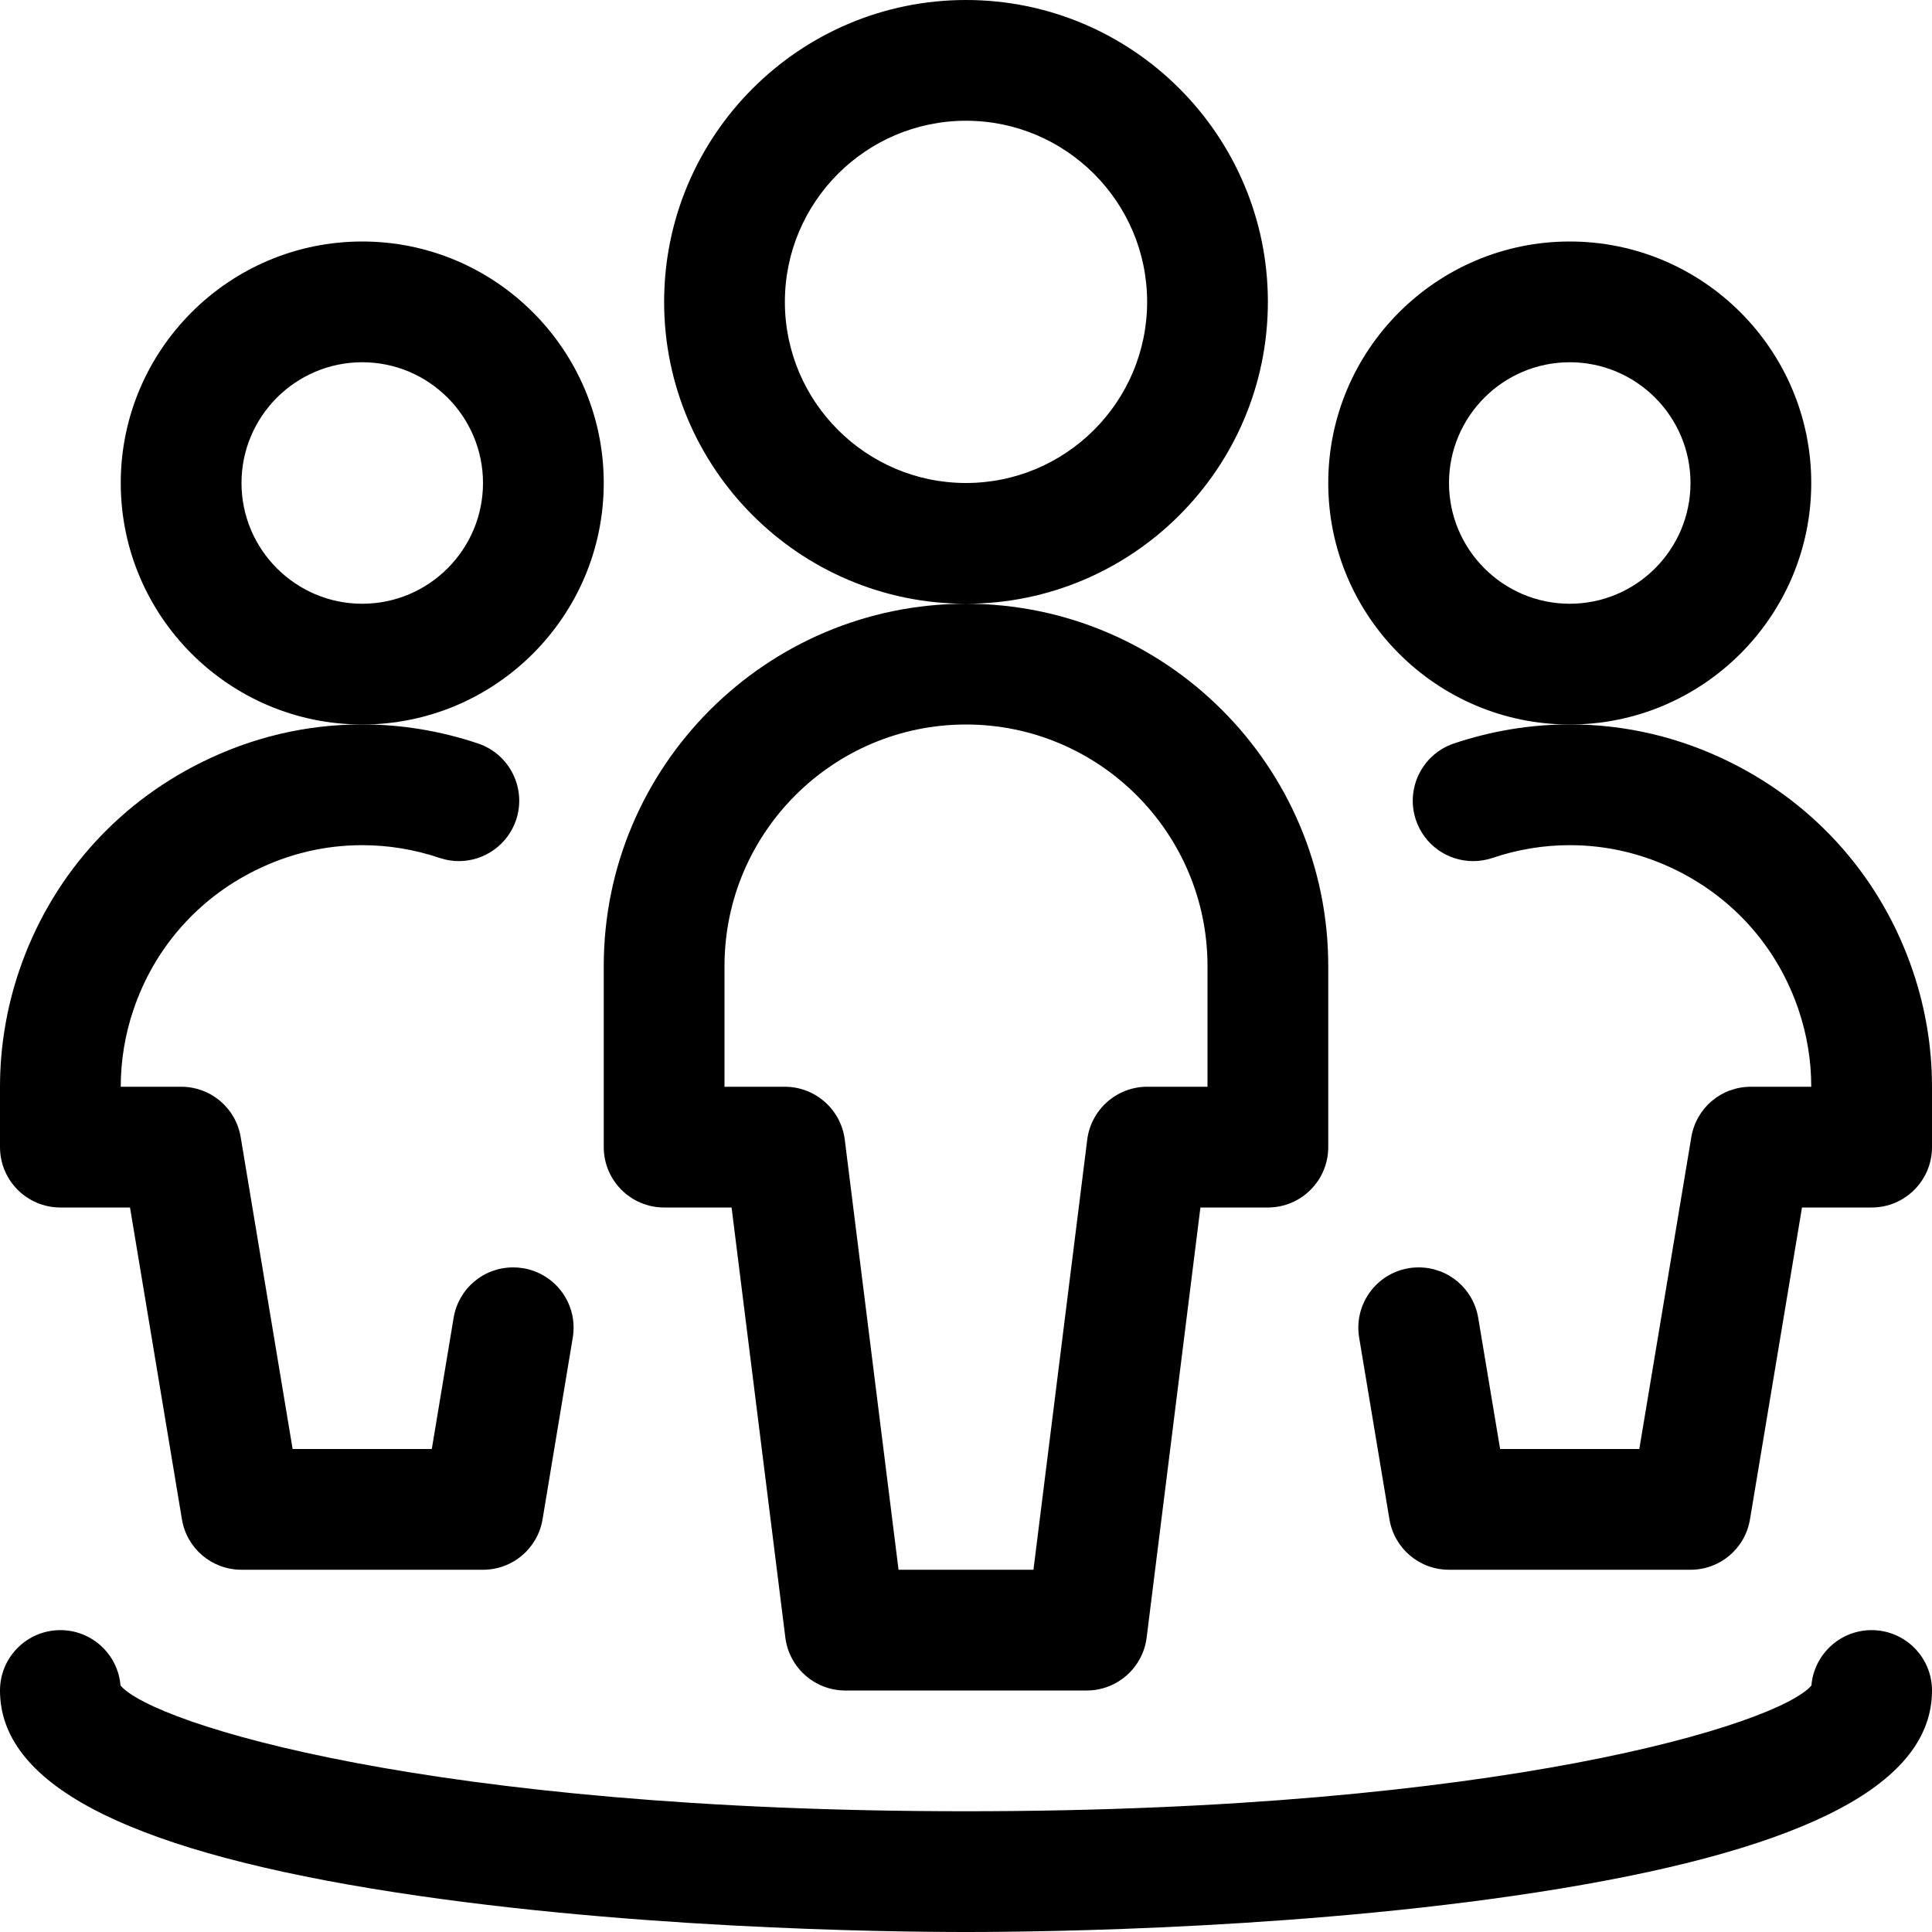
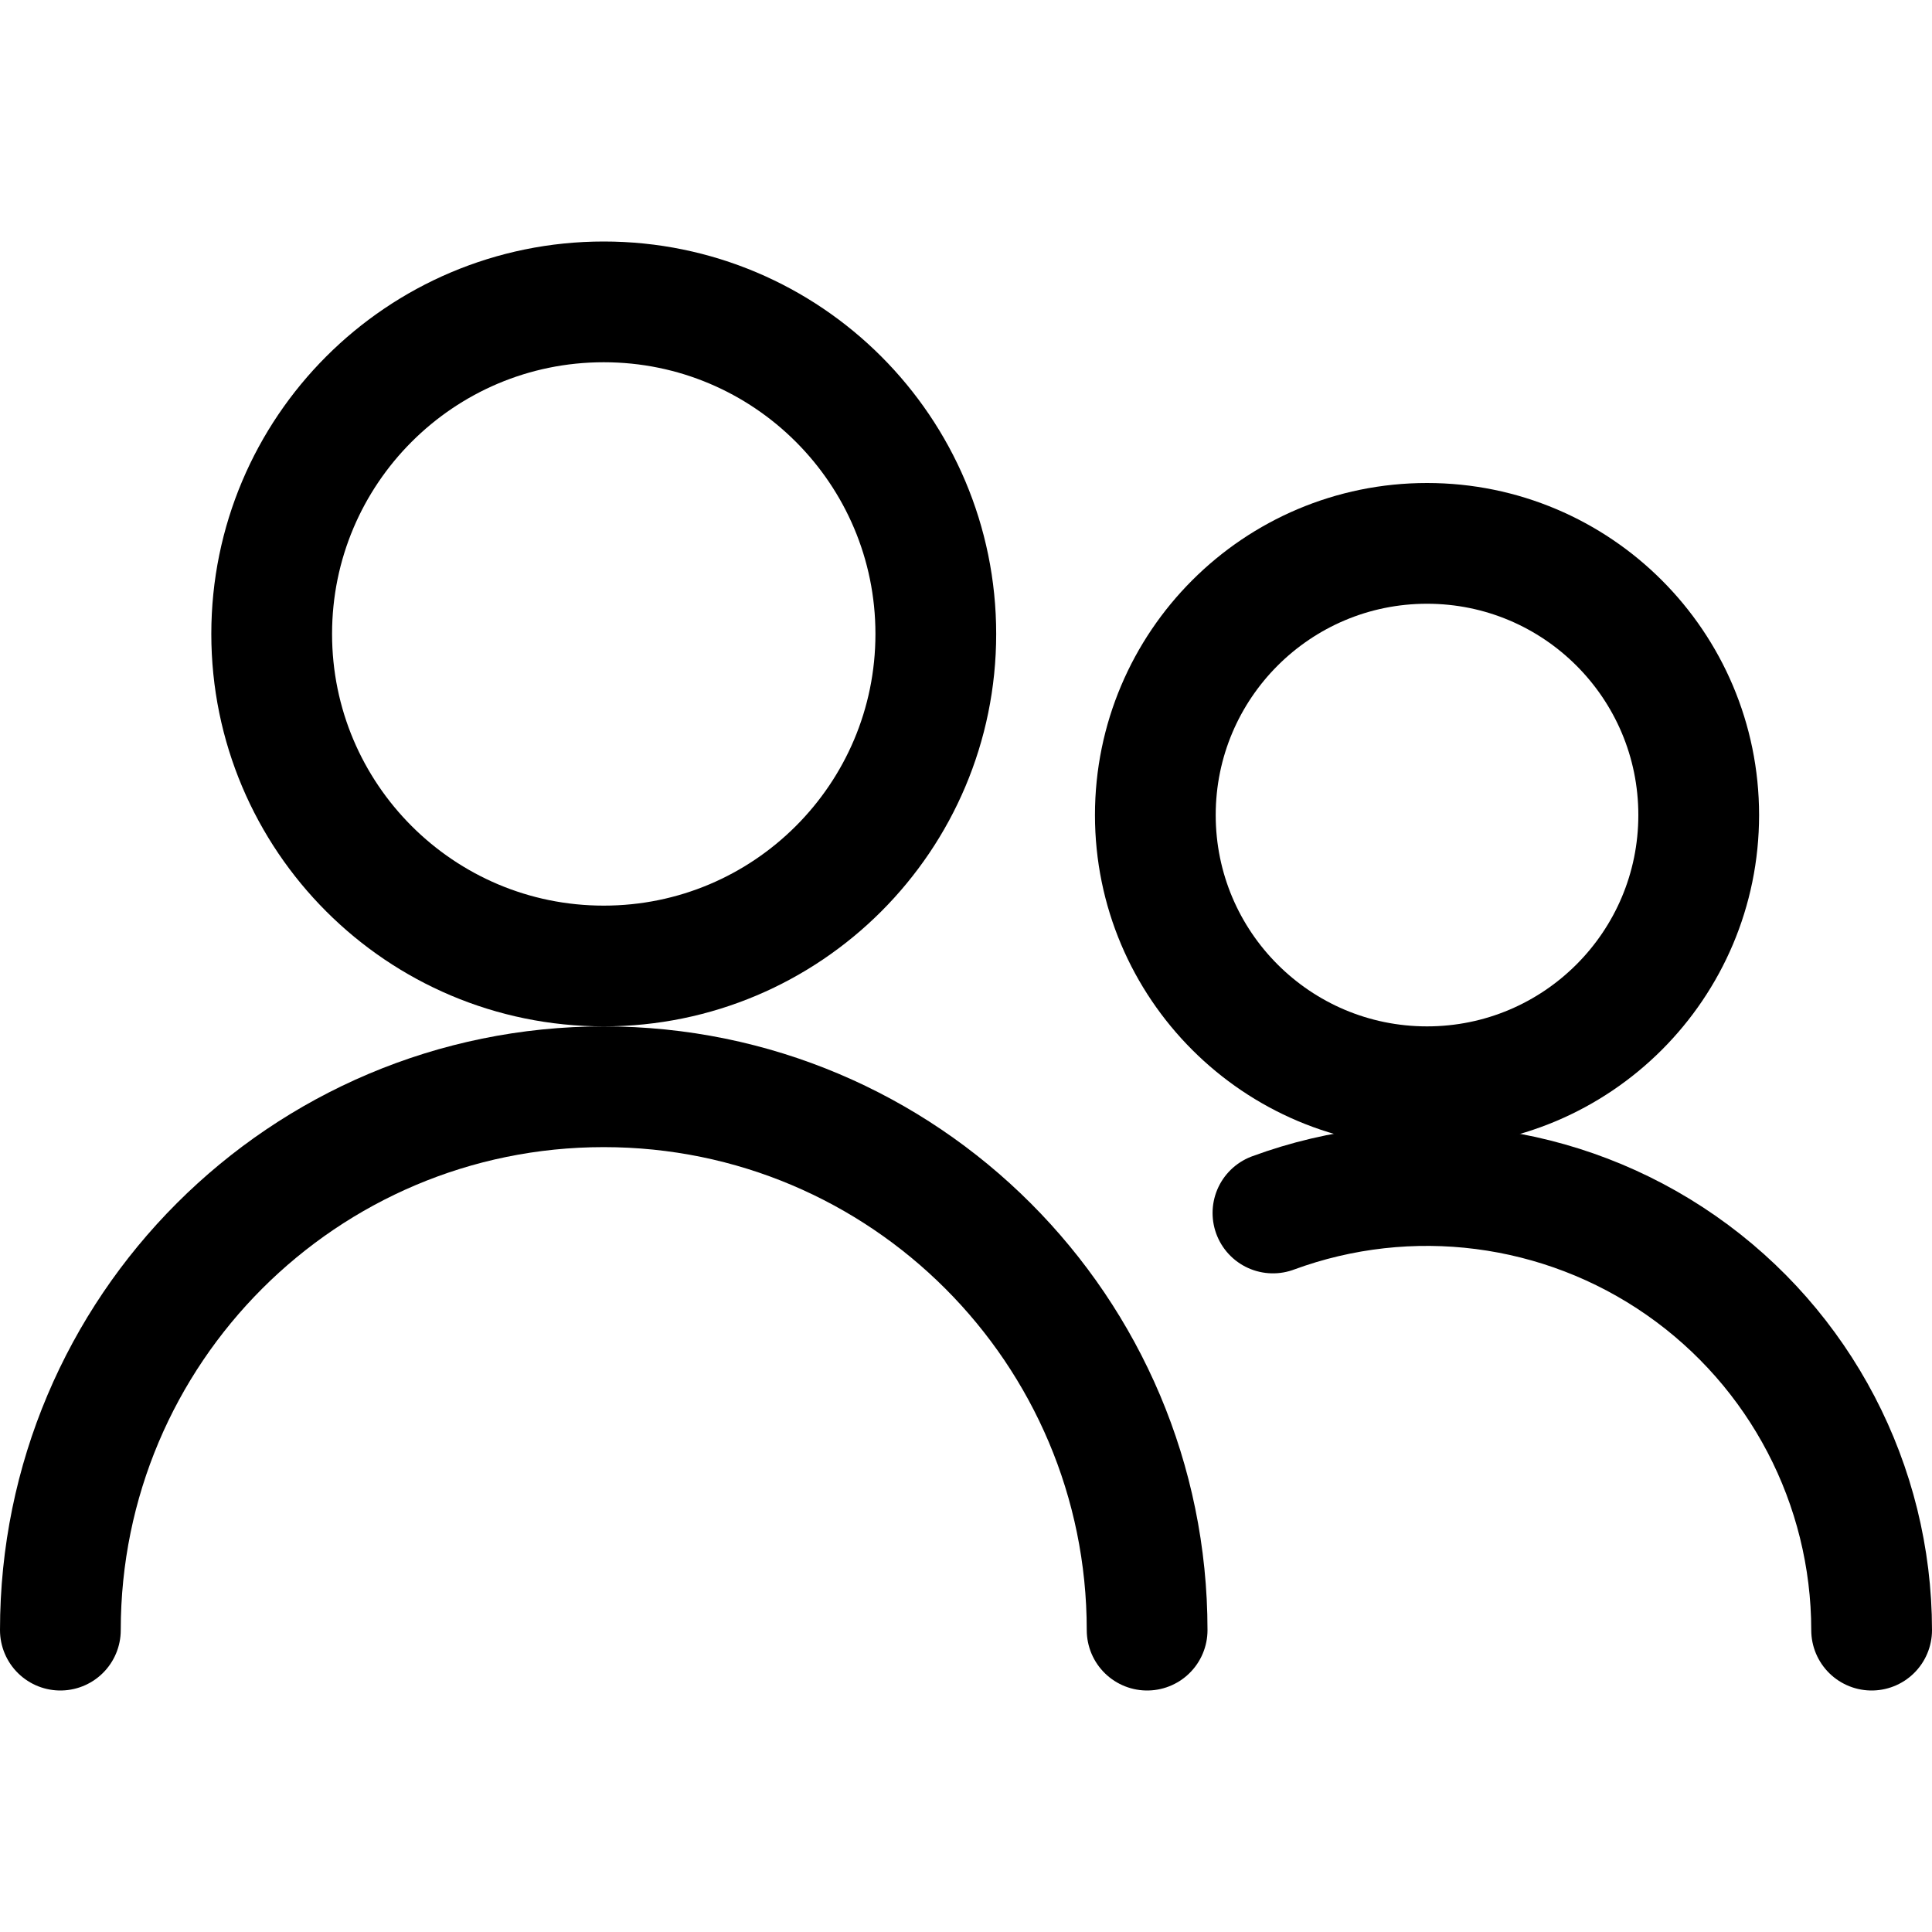
- <svg xmlns="http://www.w3.org/2000/svg" viewBox="0 0 24 24">
-   <path d="M12 7.5c-2.068 0-3.75-1.682-3.75-3.75S9.932 0 12 0s3.75 1.682 3.75 3.75S14.068 7.5 12 7.5zm0-6c-1.241 0-2.25 1.009-2.25 2.25S10.759 6 12 6s2.25-1.009 2.25-2.25S13.241 1.5 12 1.5zM10.5 21c-.377 0-.697-.282-.744-.657L9.088 15H8.25c-.414 0-.75-.336-.75-.75V12c0-2.481 2.019-4.5 4.5-4.5s4.5 2.019 4.5 4.5v2.25c0 .414-.336.75-.75.75h-.838l-.668 5.343c-.047.375-.367.657-.744.657h-3zm2.338-1.5l.668-5.343c.047-.374.367-.657.744-.657H15V12c0-1.654-1.346-3-3-3s-3 1.346-3 3v1.5h.75c.377 0 .697.282.744.657l.668 5.343h1.676zM4.5 9c-1.654 0-3-1.346-3-3s1.346-3 3-3 3 1.346 3 3-1.346 3-3 3zm0-4.5C3.673 4.5 3 5.173 3 6s.673 1.5 1.5 1.5S6 6.827 6 6s-.673-1.5-1.5-1.5z" />
-   <path d="M3 19.5c-.368 0-.679-.263-.74-.626L1.615 15H.75c-.414 0-.75-.336-.75-.75v-.75c0-.488.08-.97.235-1.432.384-1.14 1.188-2.062 2.266-2.597.63-.313 1.303-.472 1.998-.472.488 0 .972.08 1.44.237.392.132.604.558.472.95-.103.305-.389.511-.711.511-.081 0-.161-.013-.238-.039-.313-.106-.637-.159-.962-.159-.463 0-.911.106-1.332.315-.719.357-1.255.972-1.511 1.732-.104.308-.157.629-.157.954h.75c.368 0 .679.263.74.626L3.635 18h1.729l.271-1.629c.06-.363.371-.627.74-.627.04 0 .081.003.123.01.198.033.371.141.488.304.116.163.162.362.129.559l-.375 2.256c-.061.363-.372.627-.74.627H3zM19.5 9c-1.654 0-3-1.346-3-3s1.346-3 3-3 3 1.346 3 3-1.346 3-3 3zm0-4.5c-.827 0-1.5.673-1.5 1.5s.673 1.5 1.5 1.5S21 6.827 21 6s-.673-1.5-1.5-1.5z" />
-   <path d="M18 19.5c-.368 0-.679-.264-.74-.627l-.376-2.256c-.033-.197.013-.396.129-.559s.29-.271.487-.304c.041-.007.082-.01.123-.01.368 0 .679.264.74.627L18.635 18h1.729l.646-3.873c.06-.363.371-.627.74-.627h.75c0-.325-.053-.646-.157-.954-.256-.76-.792-1.375-1.511-1.732-.421-.209-.869-.315-1.332-.315-.325 0-.648.053-.961.159-.078.026-.158.039-.239.039-.323 0-.608-.205-.711-.511-.132-.392.08-.818.471-.95.468-.157.953-.237 1.44-.237.696 0 1.368.159 1.998.472 1.077.535 1.882 1.457 2.266 2.597.156.462.236.943.236 1.431v.751c0 .414-.336.75-.75.75h-.865l-.646 3.873c-.06.363-.371.627-.739.627h-3zM12 24c-.966 0-4.352-.039-7.381-.539C1.511 22.948 0 22.143 0 21c0-.414.336-.75.75-.75.393 0 .716.303.747.688C1.904 21.417 5.372 22.5 12 22.5s10.096-1.083 10.502-1.562c.032-.385.355-.688.748-.688.414 0 .75.336.75.75 0 1.143-1.511 1.948-4.619 2.461-3.029.5-6.415.539-7.381.539z" />
+ <svg xmlns="http://www.w3.org/2000/svg" id="Regular" viewBox="0 0 24 24">
+   <defs>
+     <style>.cls-1{fill:none;stroke:currentColor;stroke-linecap:round;stroke-linejoin:round;stroke-width:1.5px;}</style>
+   </defs>
+   <circle class="cls-1" cx="7.5" cy="7.875" r="4.125" />
+   <path class="cls-1" d="M.75,20.25a6.75,6.75,0,0,1,13.5,0" />
+   <circle class="cls-1" cx="17.727" cy="10.125" r="3.375" />
+   <path class="cls-1" d="M15.813,15.068A5.526,5.526,0,0,1,23.25,20.25" />
</svg>
